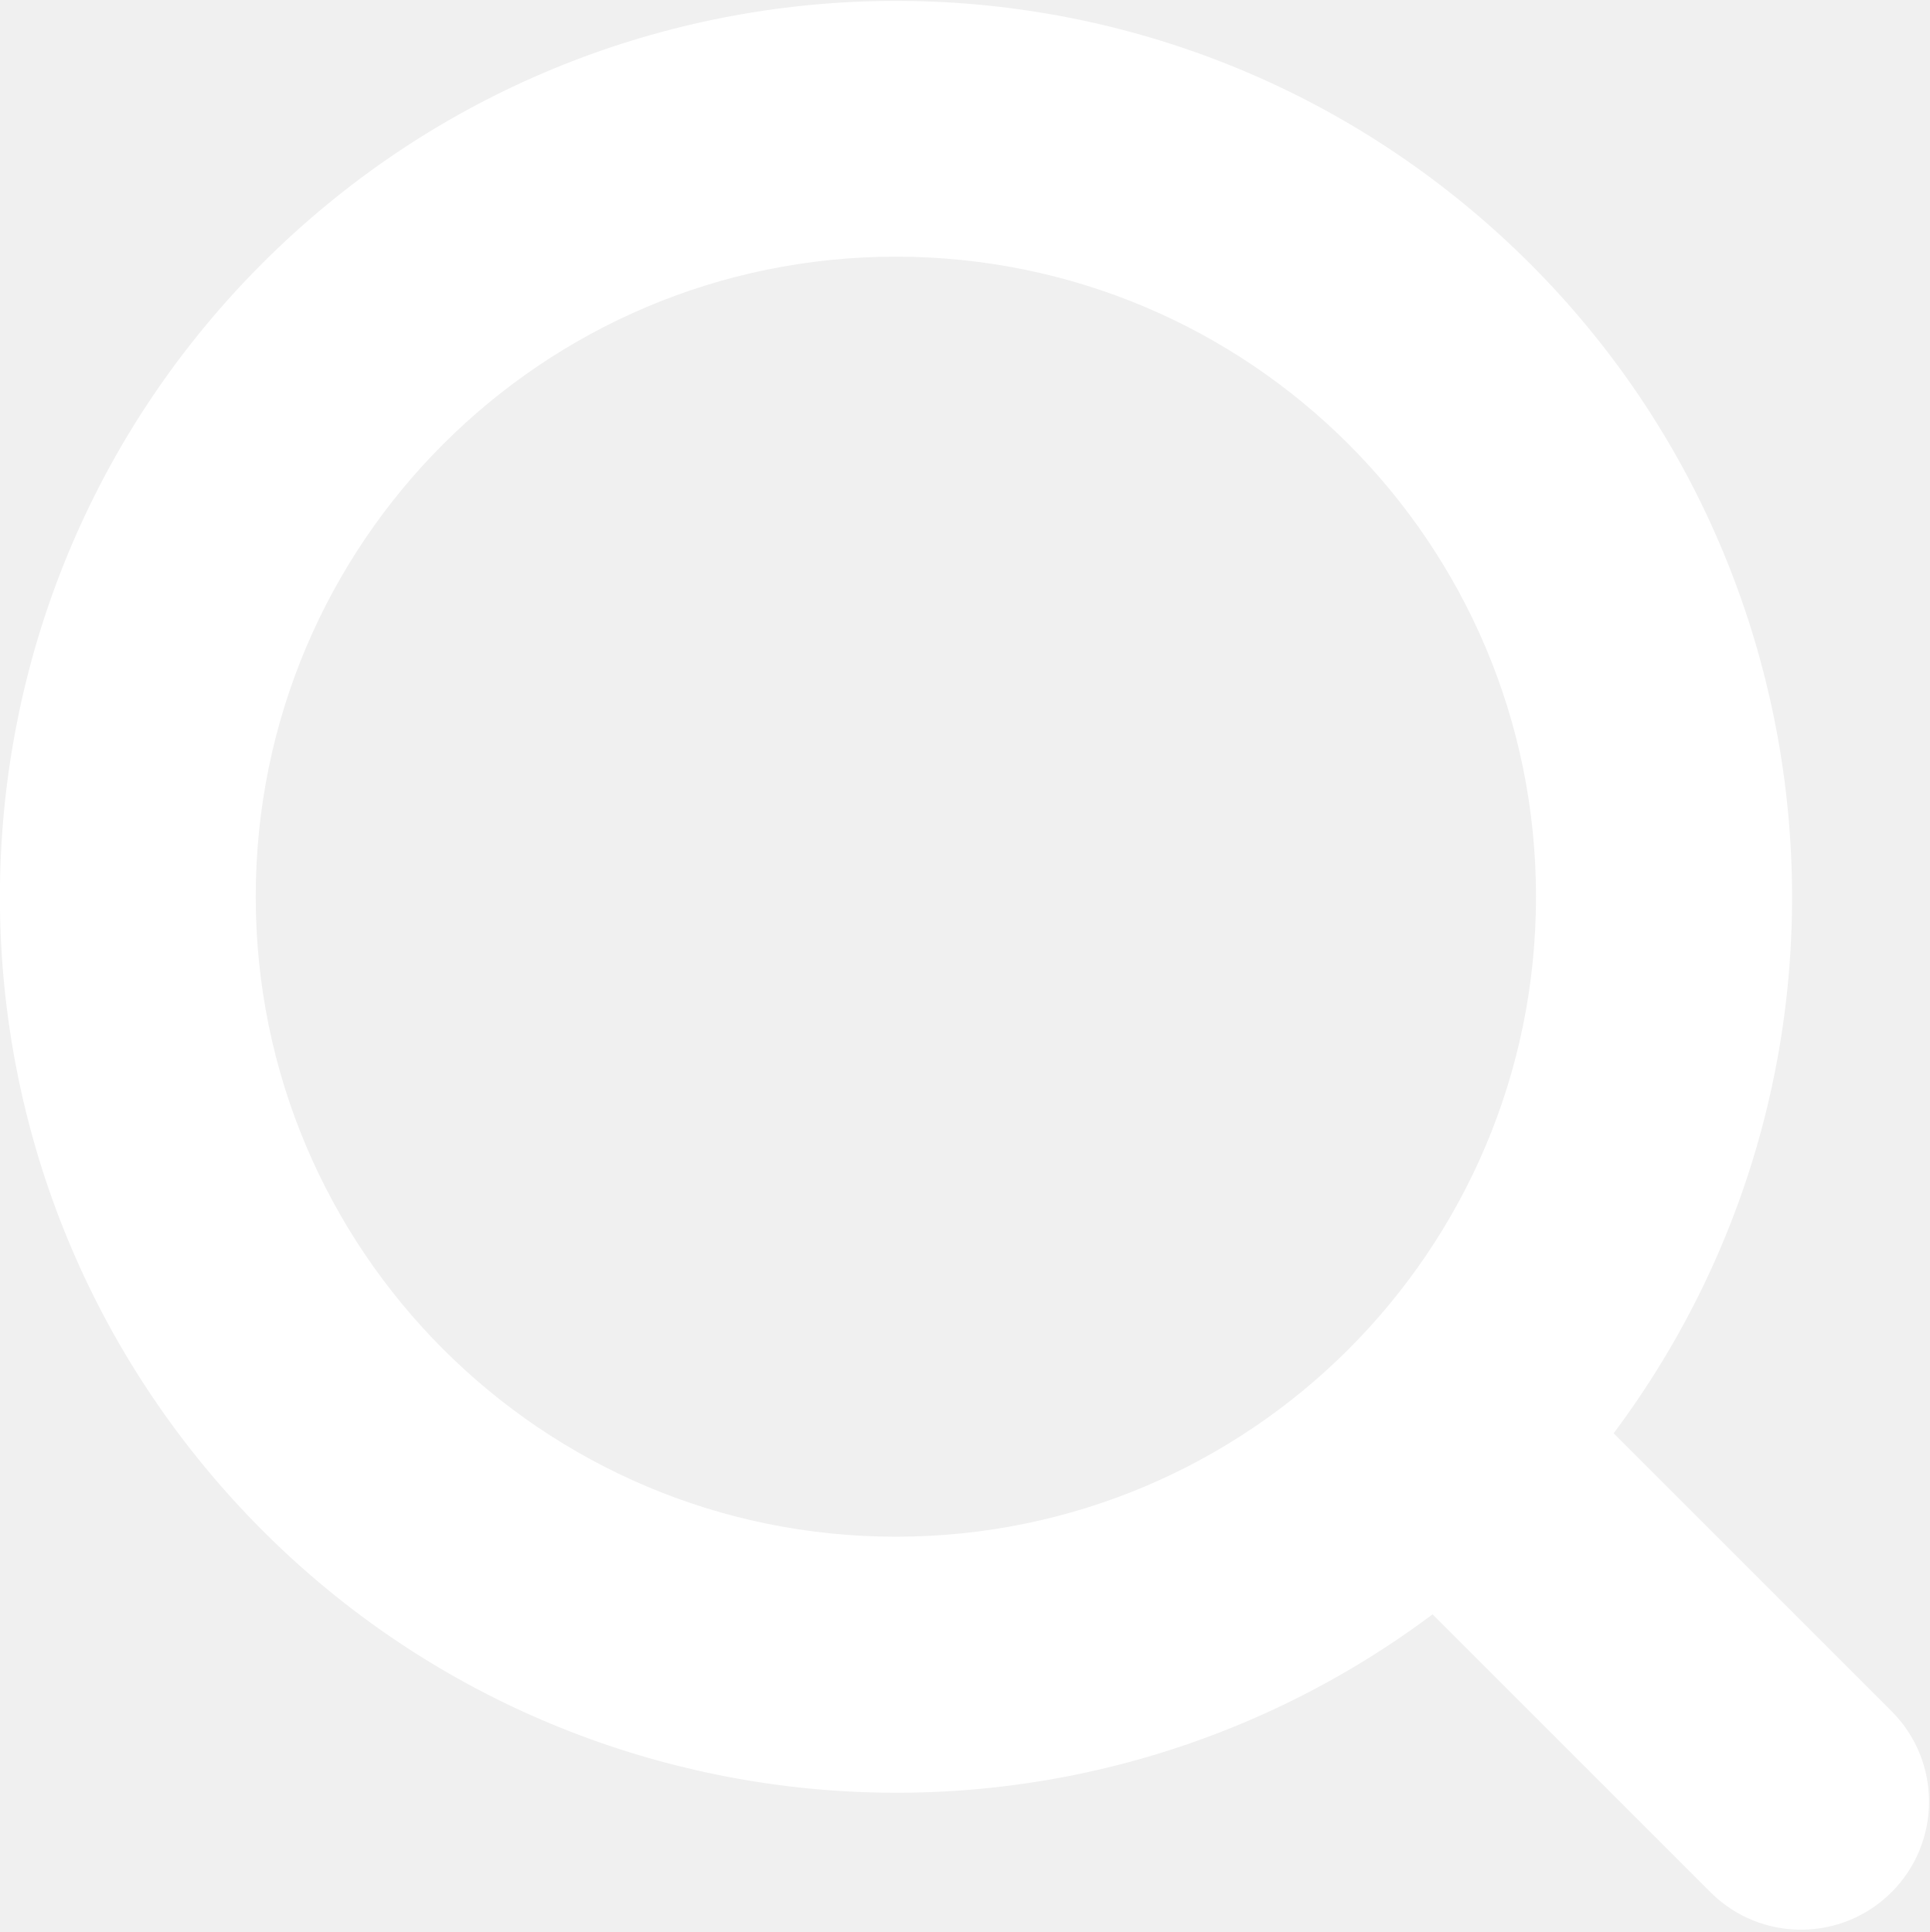
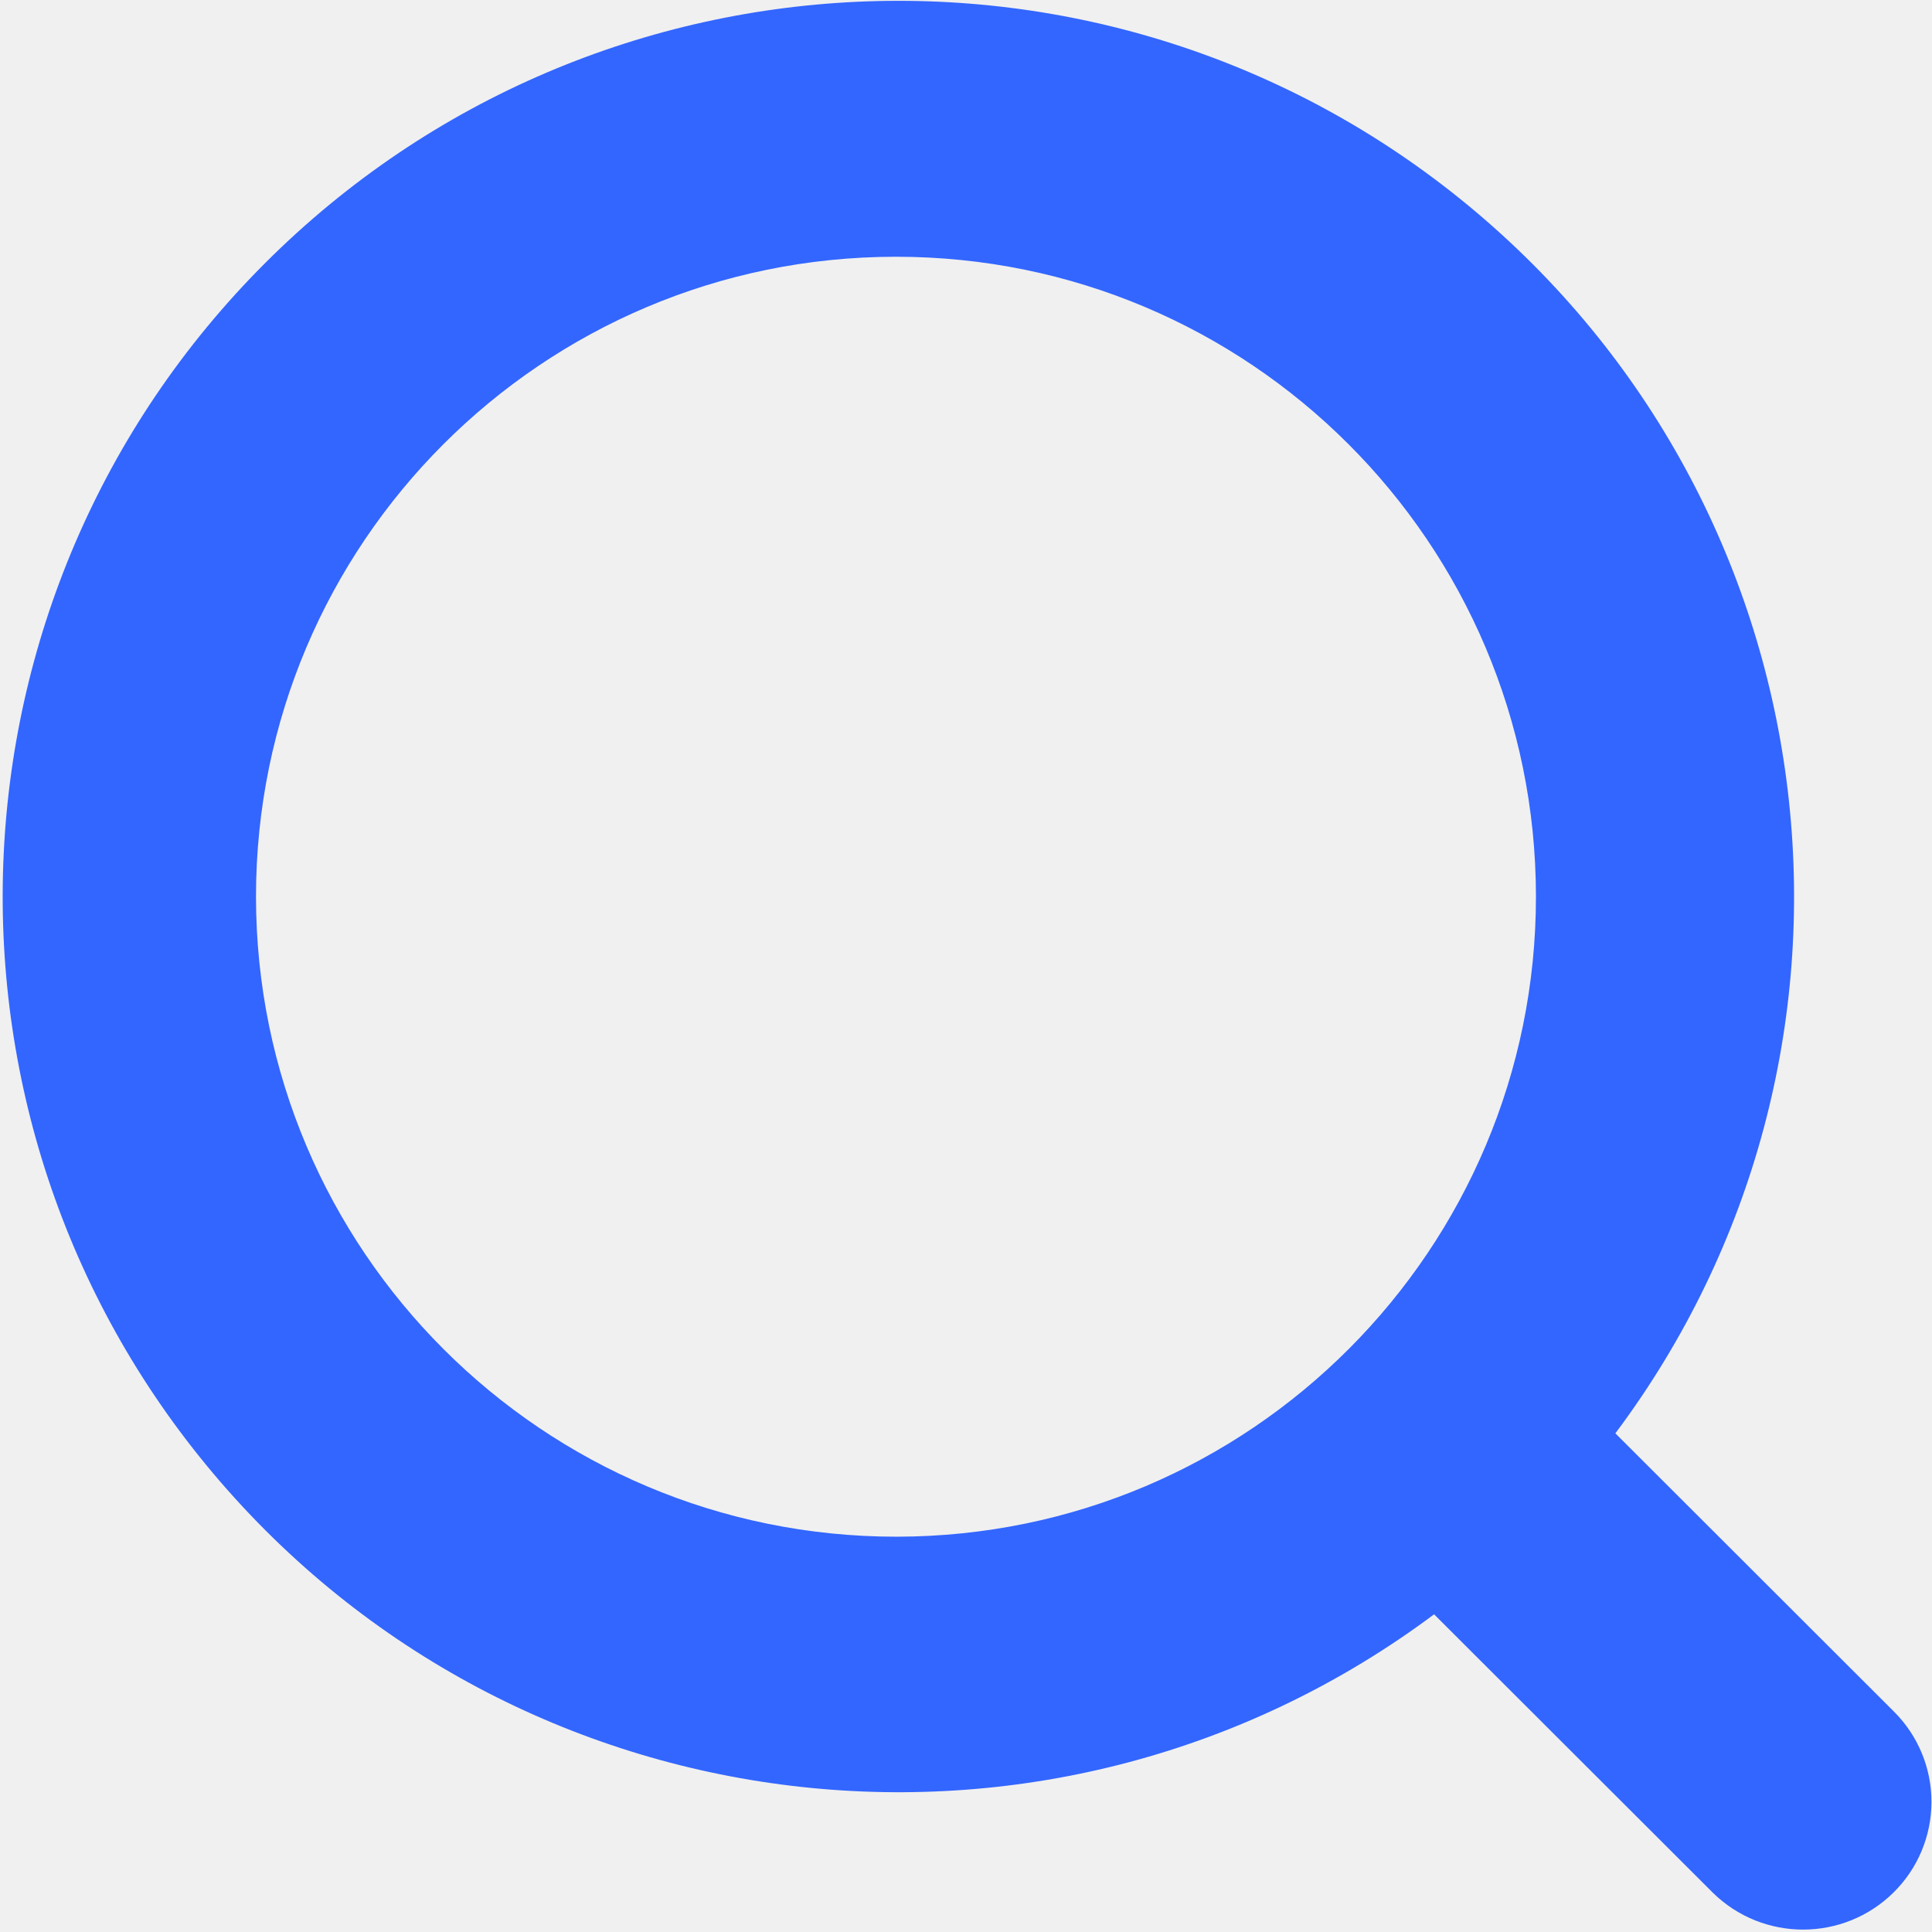
- <svg xmlns="http://www.w3.org/2000/svg" width="27.84" height="27.874" viewBox="0 0 27.84 27.874">
+ <svg xmlns="http://www.w3.org/2000/svg" id="组_935" data-name="组 935" width="28" height="28" viewBox="0 0 28 28">
  <defs>
    <style>
      .cls-1 {
-         fill: #fff;
+         fill: #36f;
      }

      .cls-2 {
        clip-path: url(#clip-path);
      }
    </style>
    <clipPath id="clip-path">
-       <rect id="矩形_864" data-name="矩形 864" class="cls-1" width="27.84" height="27.874" />
+       <rect id="矩形_864" data-name="矩形 864" class="cls-1" width="28" height="28" />
    </clipPath>
  </defs>
-   <g id="组_935" data-name="组 935" transform="translate(-574 -154)">
-     <g id="组_934" data-name="组 934" transform="translate(574 154)">
-       <g id="组_933" data-name="组 933" class="cls-2" transform="translate(0 0)">
-         <path id="路径_2538" data-name="路径 2538" class="cls-1" d="M594.549,177.569a12.926,12.926,0,1,1,2.612-2.612l4.017,4.017a1.847,1.847,0,0,1-2.612,2.612Zm-7.742-1.12a9.234,9.234,0,1,0-9.234-9.234,9.234,9.234,0,0,0,9.234,9.234Zm0,0" transform="translate(-573.884 -154.278)" />
-       </g>
+   <g id="组_934" data-name="组 934" transform="translate(0 0)">
+     <g id="组_933" data-name="组 933" class="cls-2">
+       <path id="路径_2538" data-name="路径 2538" class="cls-1" d="M594.668,177.674a12.981,12.981,0,1,1,2.627-2.623l4.04,4.035a1.845,1.845,0,0,1-.006,2.617,1.867,1.867,0,0,1-2.621.006Zm-7.787-1.125a9.275,9.275,0,1,0-9.287-9.275,9.281,9.281,0,0,0,9.287,9.275Zm0,0" transform="translate(-573.884 -154.278)" />
    </g>
  </g>
</svg>
